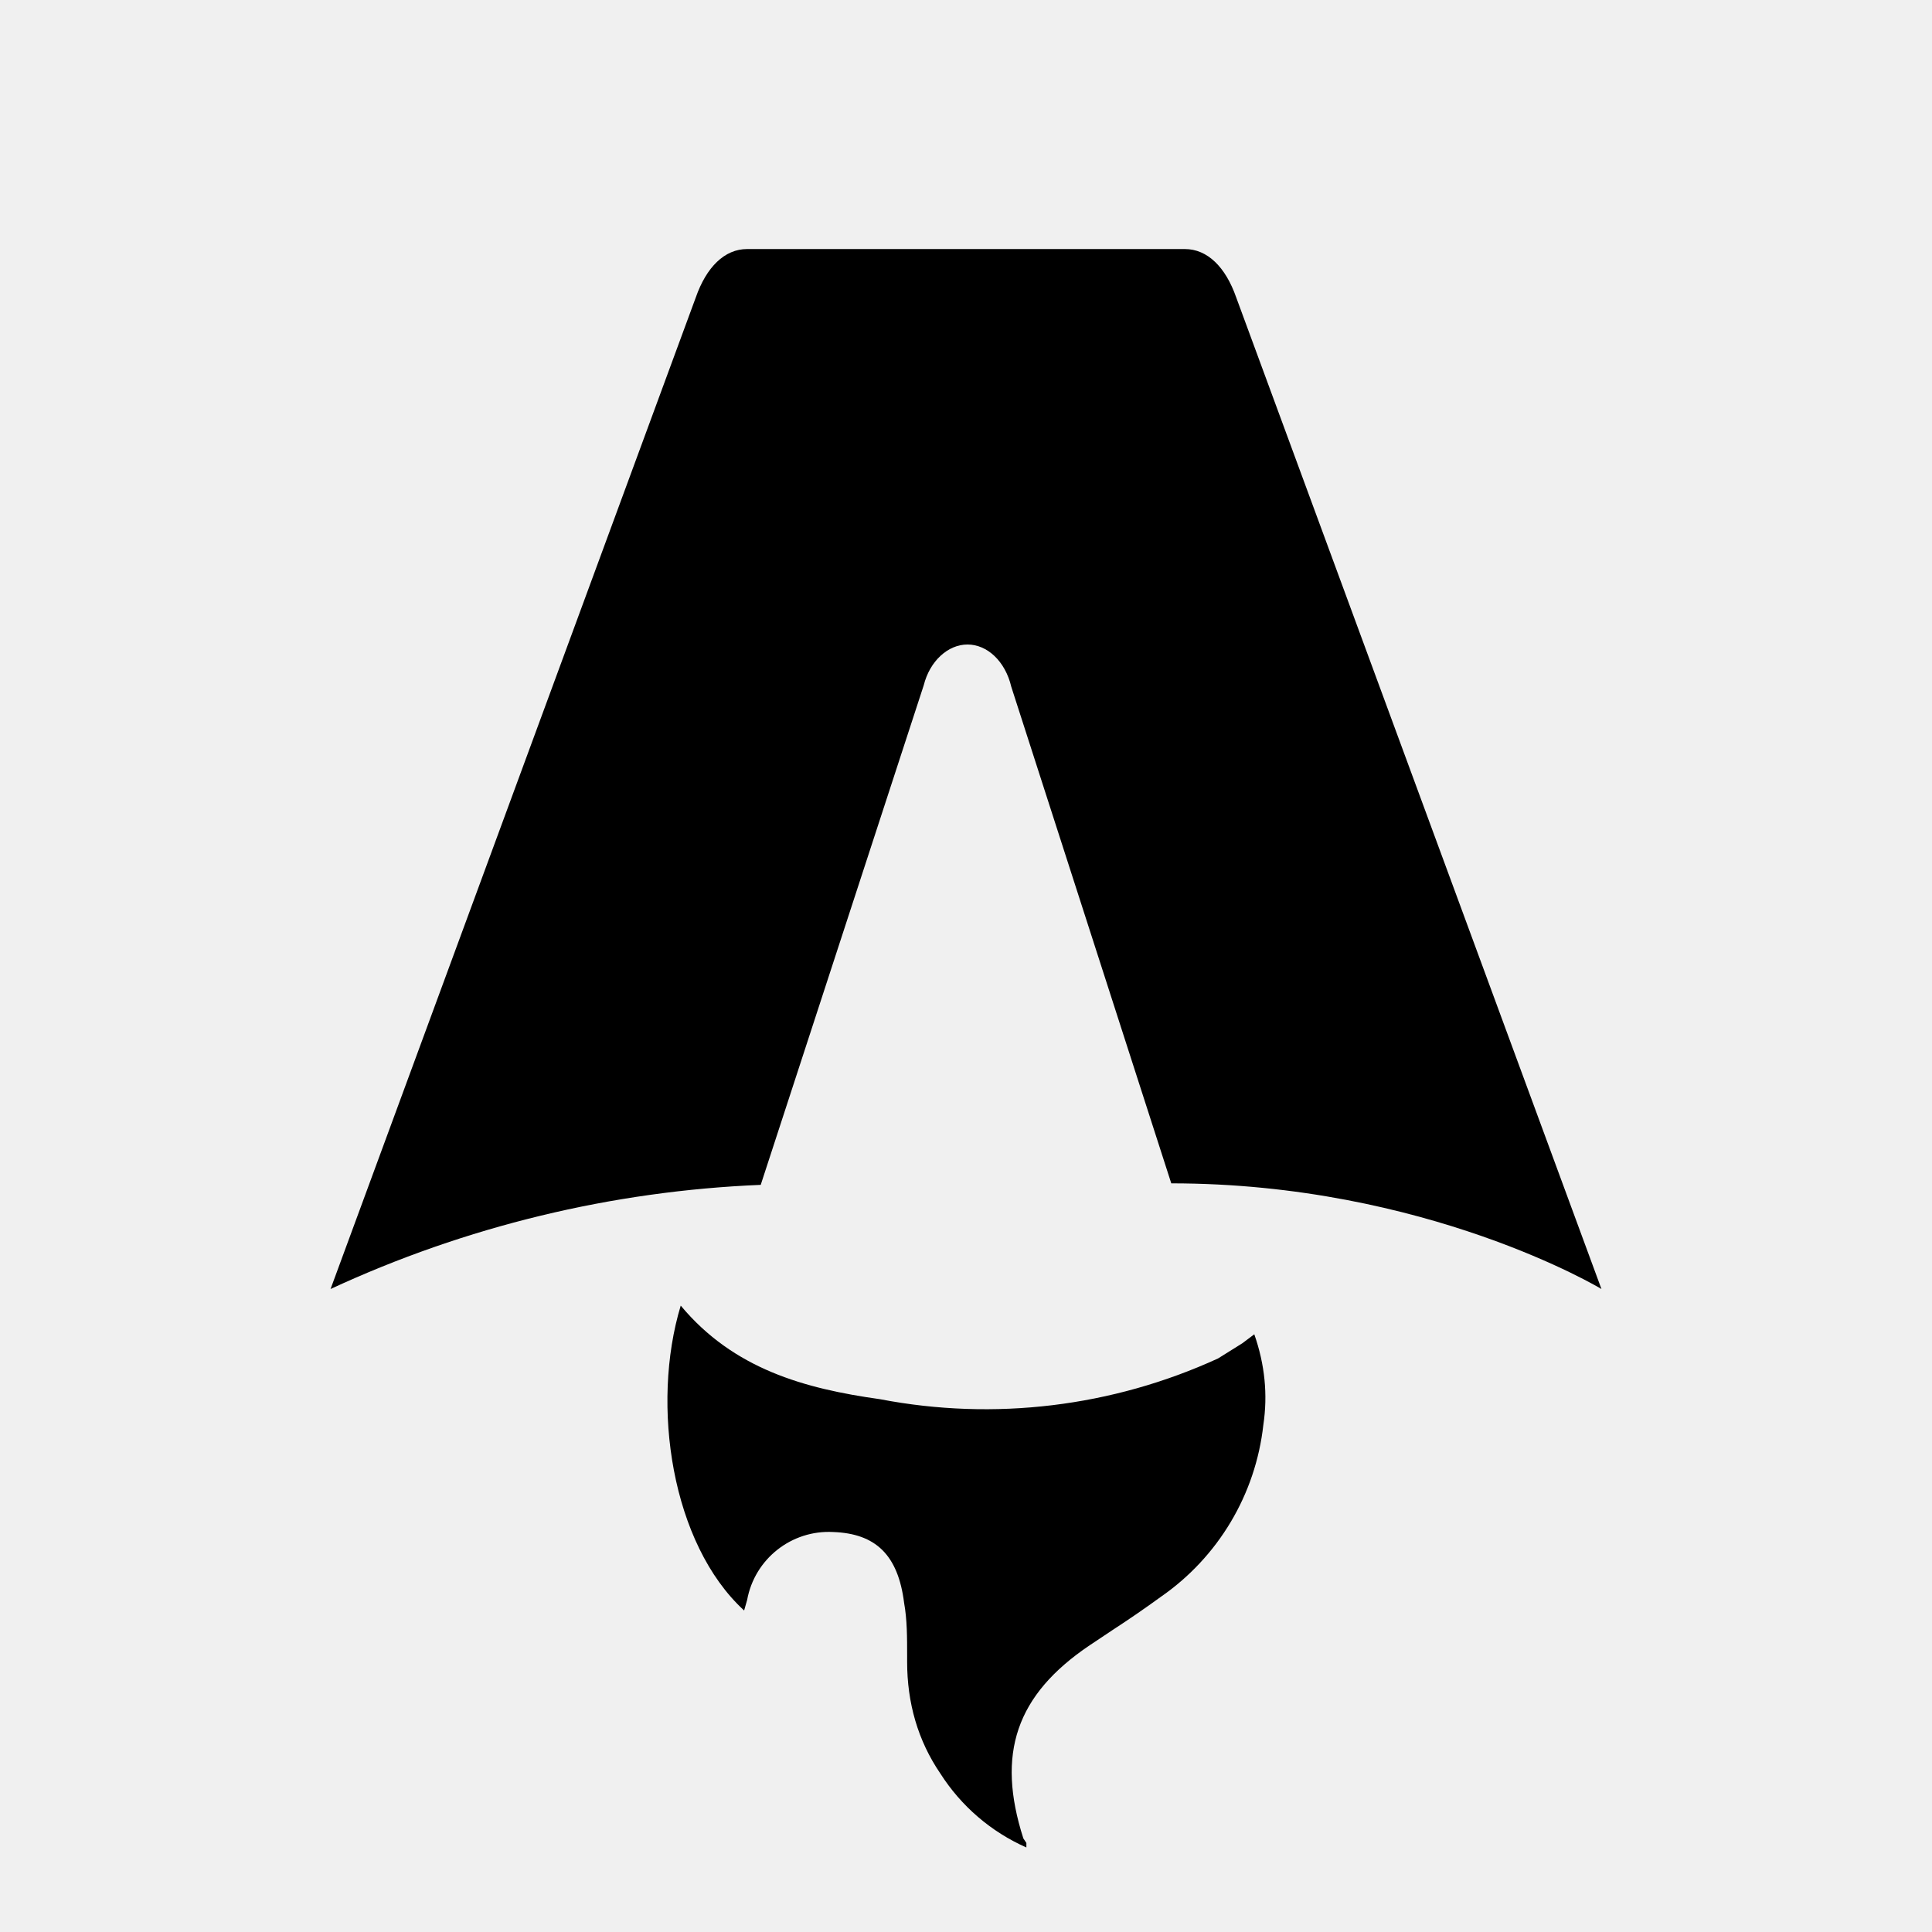
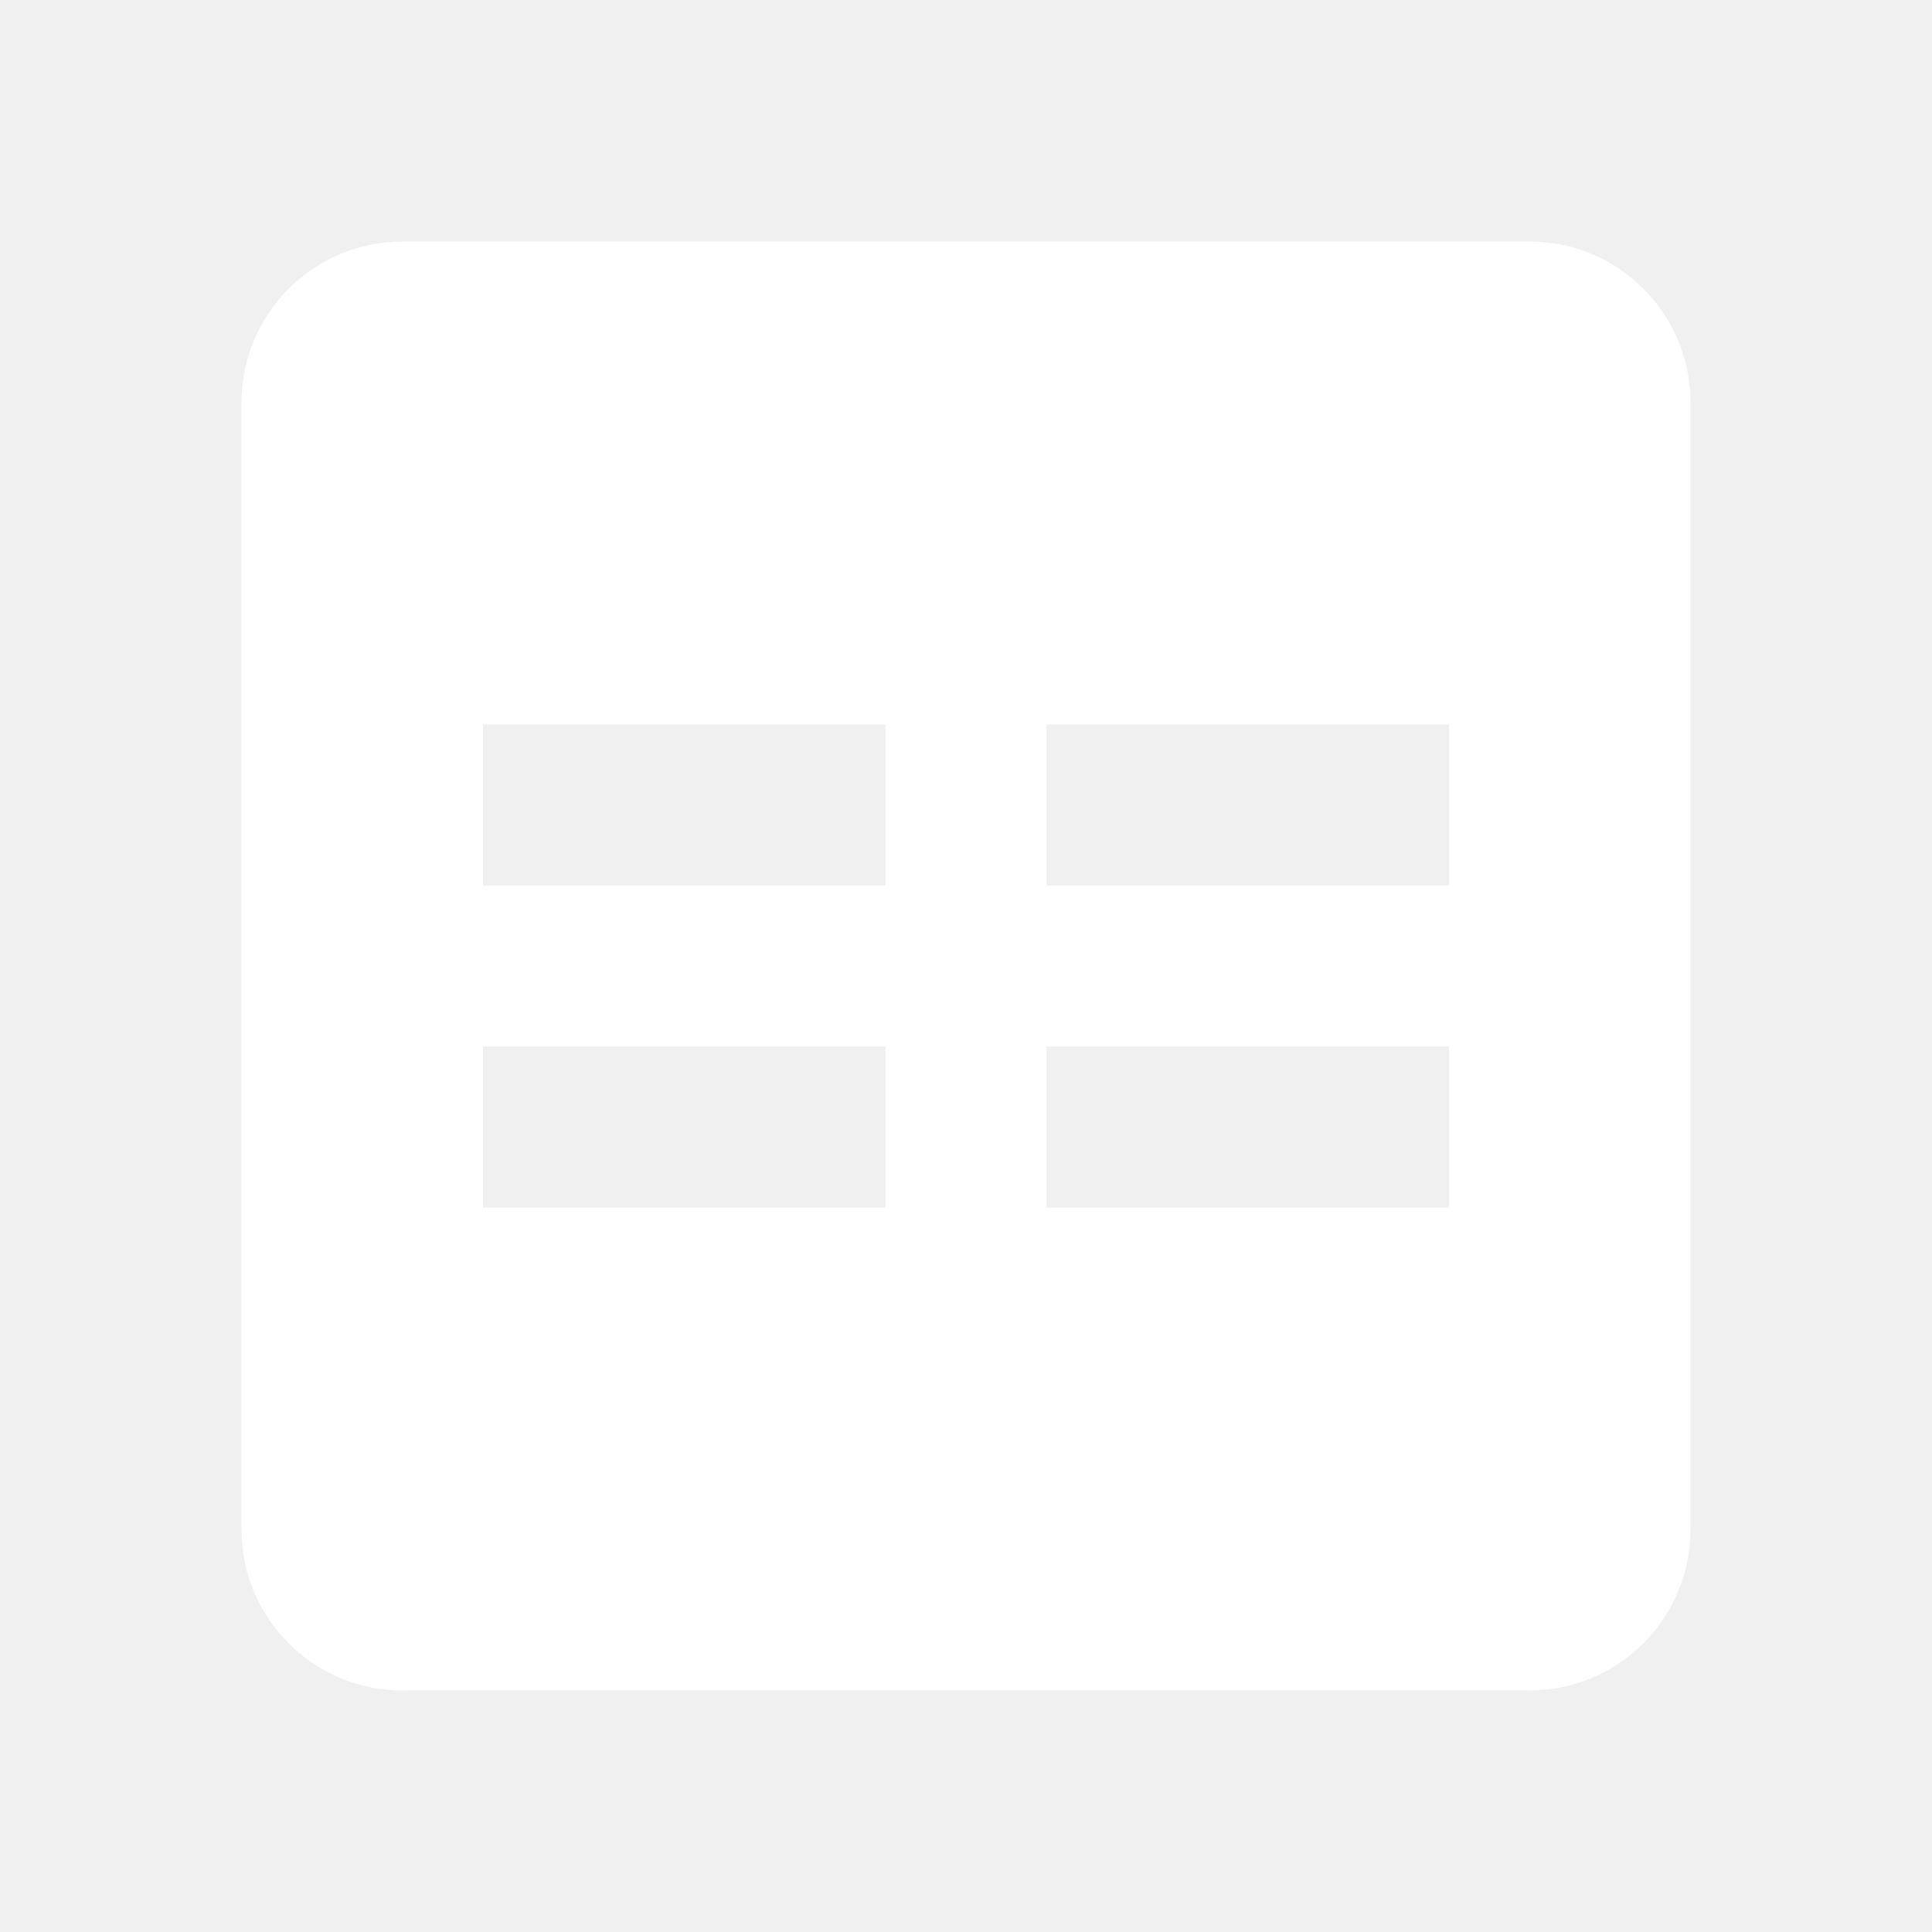
- <svg xmlns="http://www.w3.org/2000/svg" fill="none" viewBox="0 0 128 128">
-   <path d="M50.4 78.5a75.1 75.1 0 0 0-28.5 6.9l24.2-65.7c.7-2 1.9-3.2 3.4-3.2h29c1.5 0 2.7 1.2 3.4 3.2l24.2 65.7s-11.6-7-28.5-7L67 45.5c-.4-1.7-1.6-2.8-2.9-2.8-1.3 0-2.5 1.1-2.9 2.7L50.4 78.5Zm-1.1 28.2Zm-4.2-20.2c-2 6.6-.6 15.8 4.2 20.2a17.5 17.5 0 0 1 .2-.7 5.5 5.5 0 0 1 5.7-4.5c2.8.1 4.3 1.5 4.7 4.7.2 1.1.2 2.3.2 3.5v.4c0 2.7.7 5.2 2.2 7.4a13 13 0 0 0 5.7 4.9v-.3l-.2-.3c-1.8-5.6-.5-9.5 4.4-12.8l1.5-1a73 73 0 0 0 3.2-2.2 16 16 0 0 0 6.8-11.4c.3-2 .1-4-.6-6l-.8.6-1.6 1a37 37 0 0 1-22.4 2.7c-5-.7-9.7-2-13.2-6.2Z" />
-   <style>
-         path { fill: #000; }
-         @media (prefers-color-scheme: dark) {
-             path { fill: #FFF; }
-         }
-     </style>
+ <svg xmlns="http://www.w3.org/2000/svg" width="1em" height="1em" viewBox="0 0 24 24">
+   <path fill="#ffffff" d="M6 13h5v2H6m7-2h5v2h-5m0-6h5v2h-5M6 9h5v2H6M5 3a2 2 0 0 0-2 2v14a2 2 0 0 0 2 2h14a2 2 0 0 0 2-2V5a2 2 0 0 0-2-2z" />
</svg>
